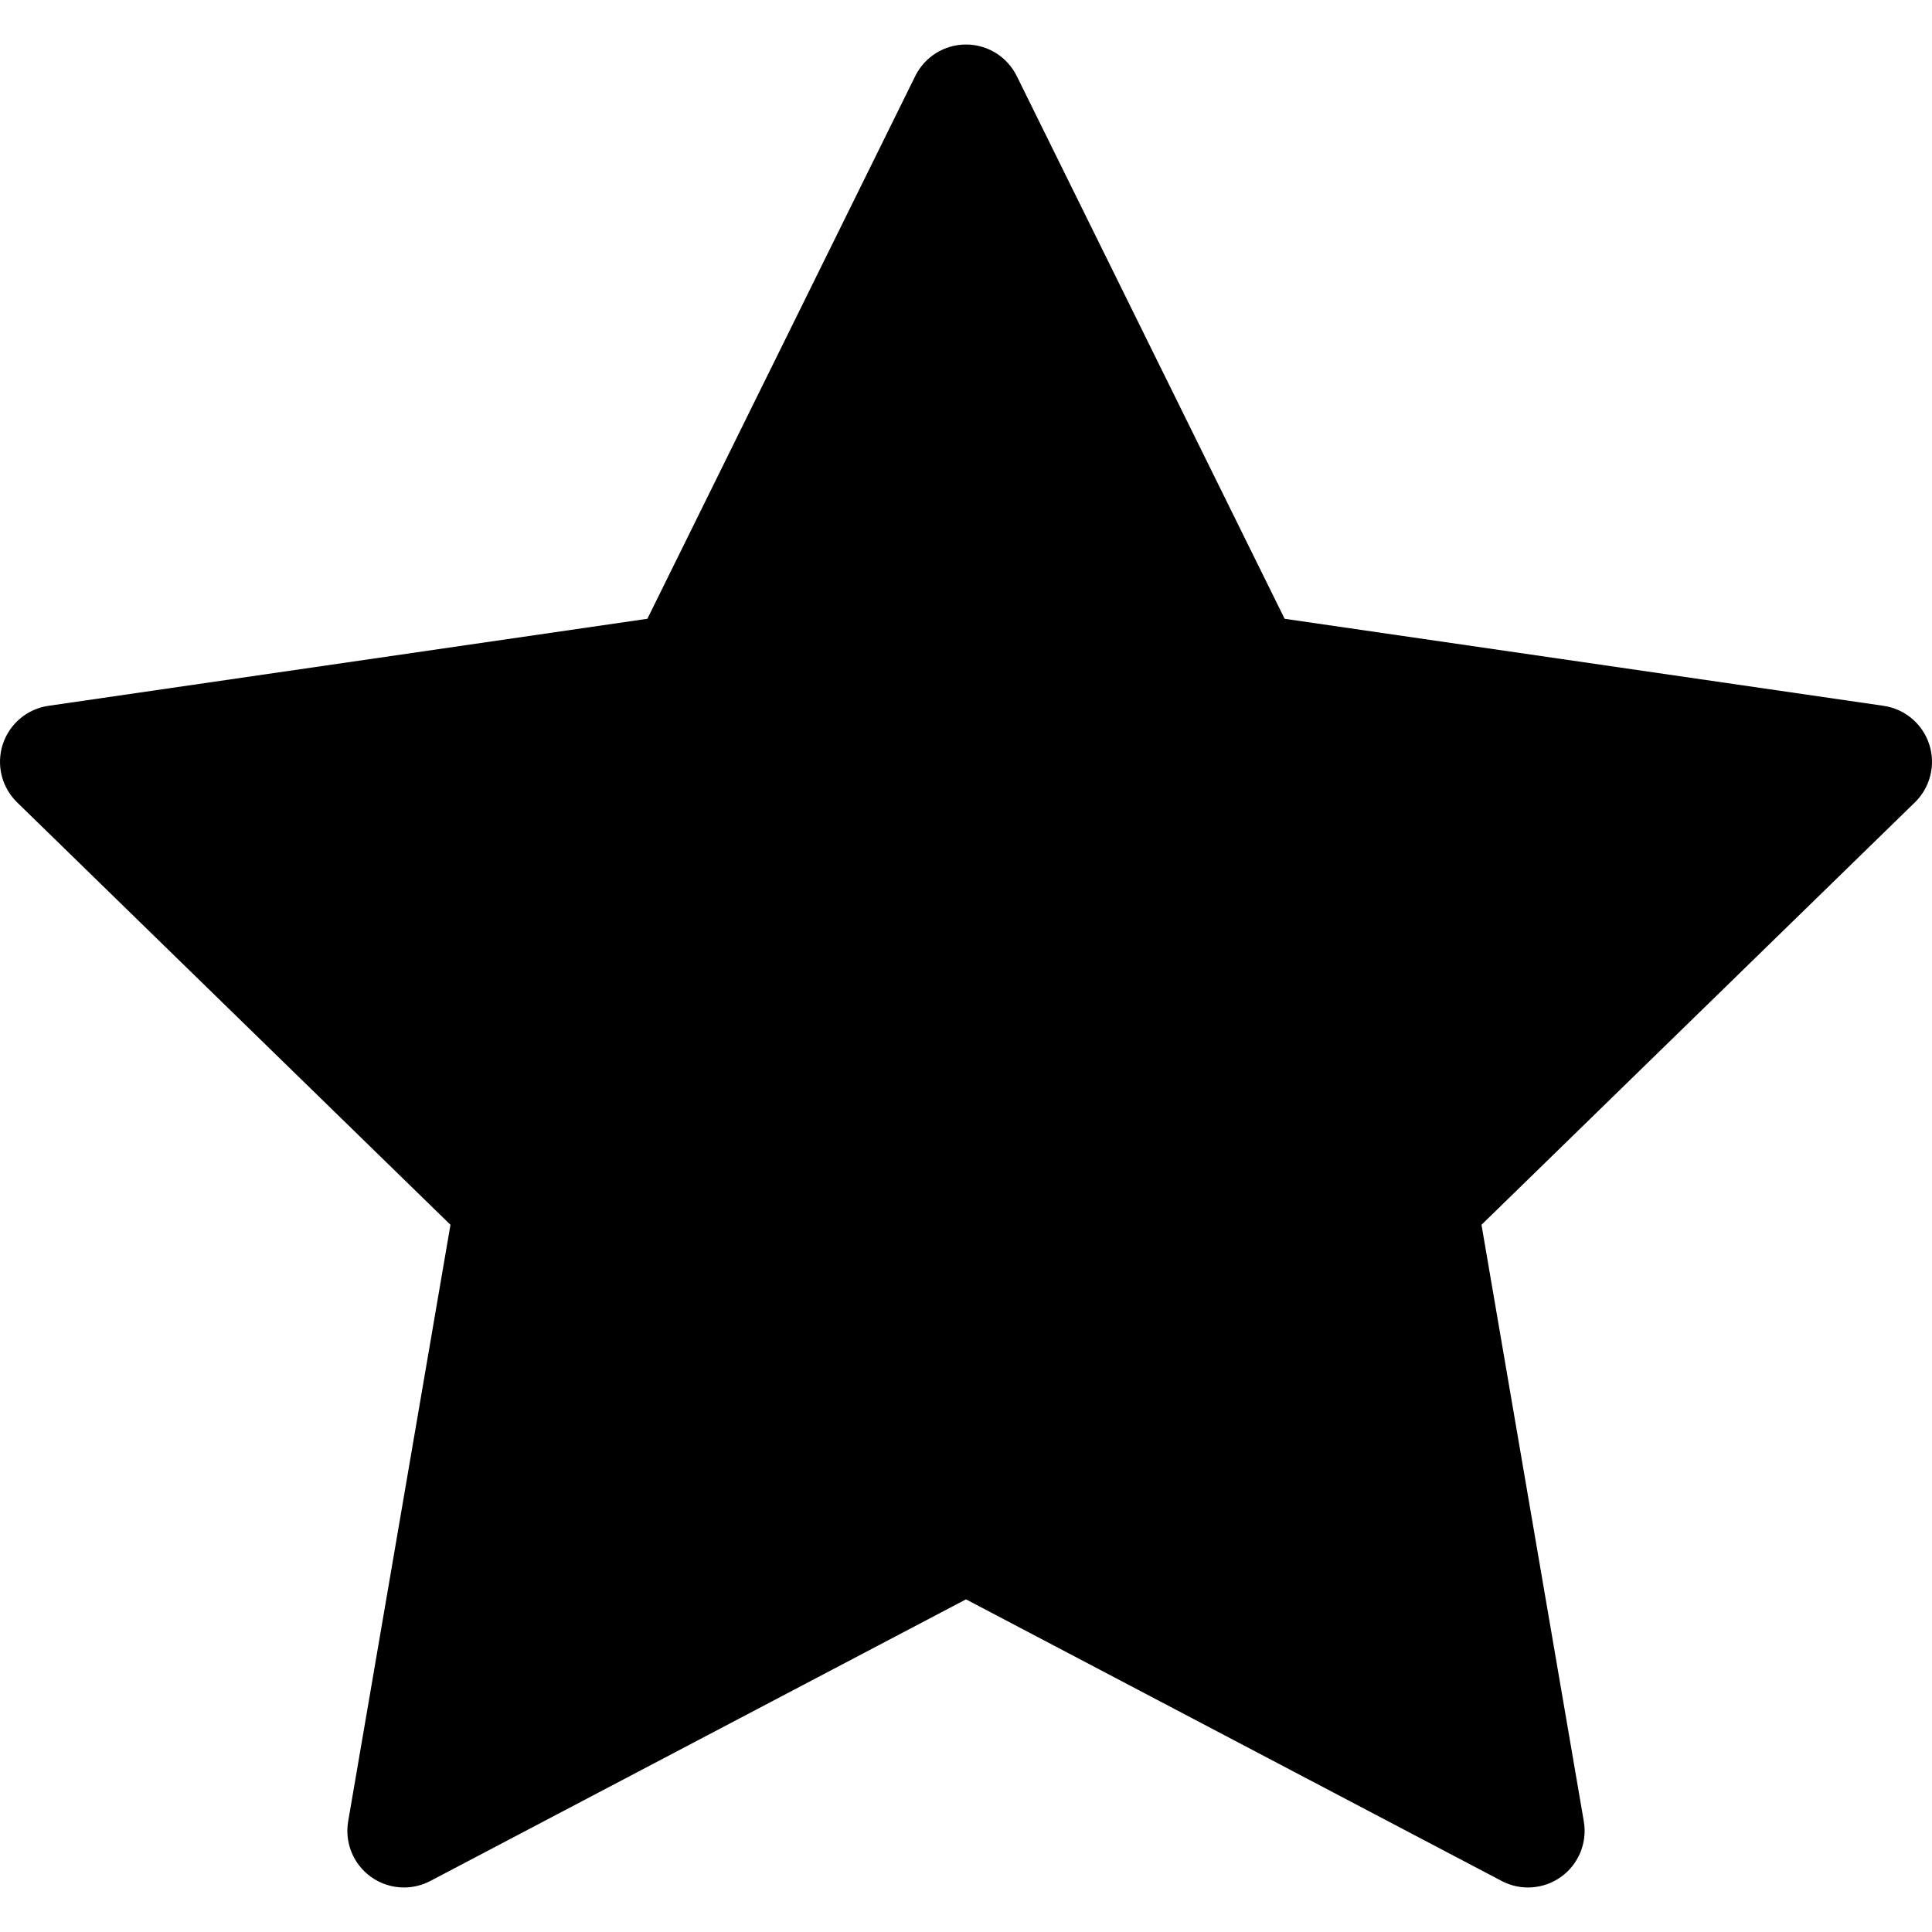
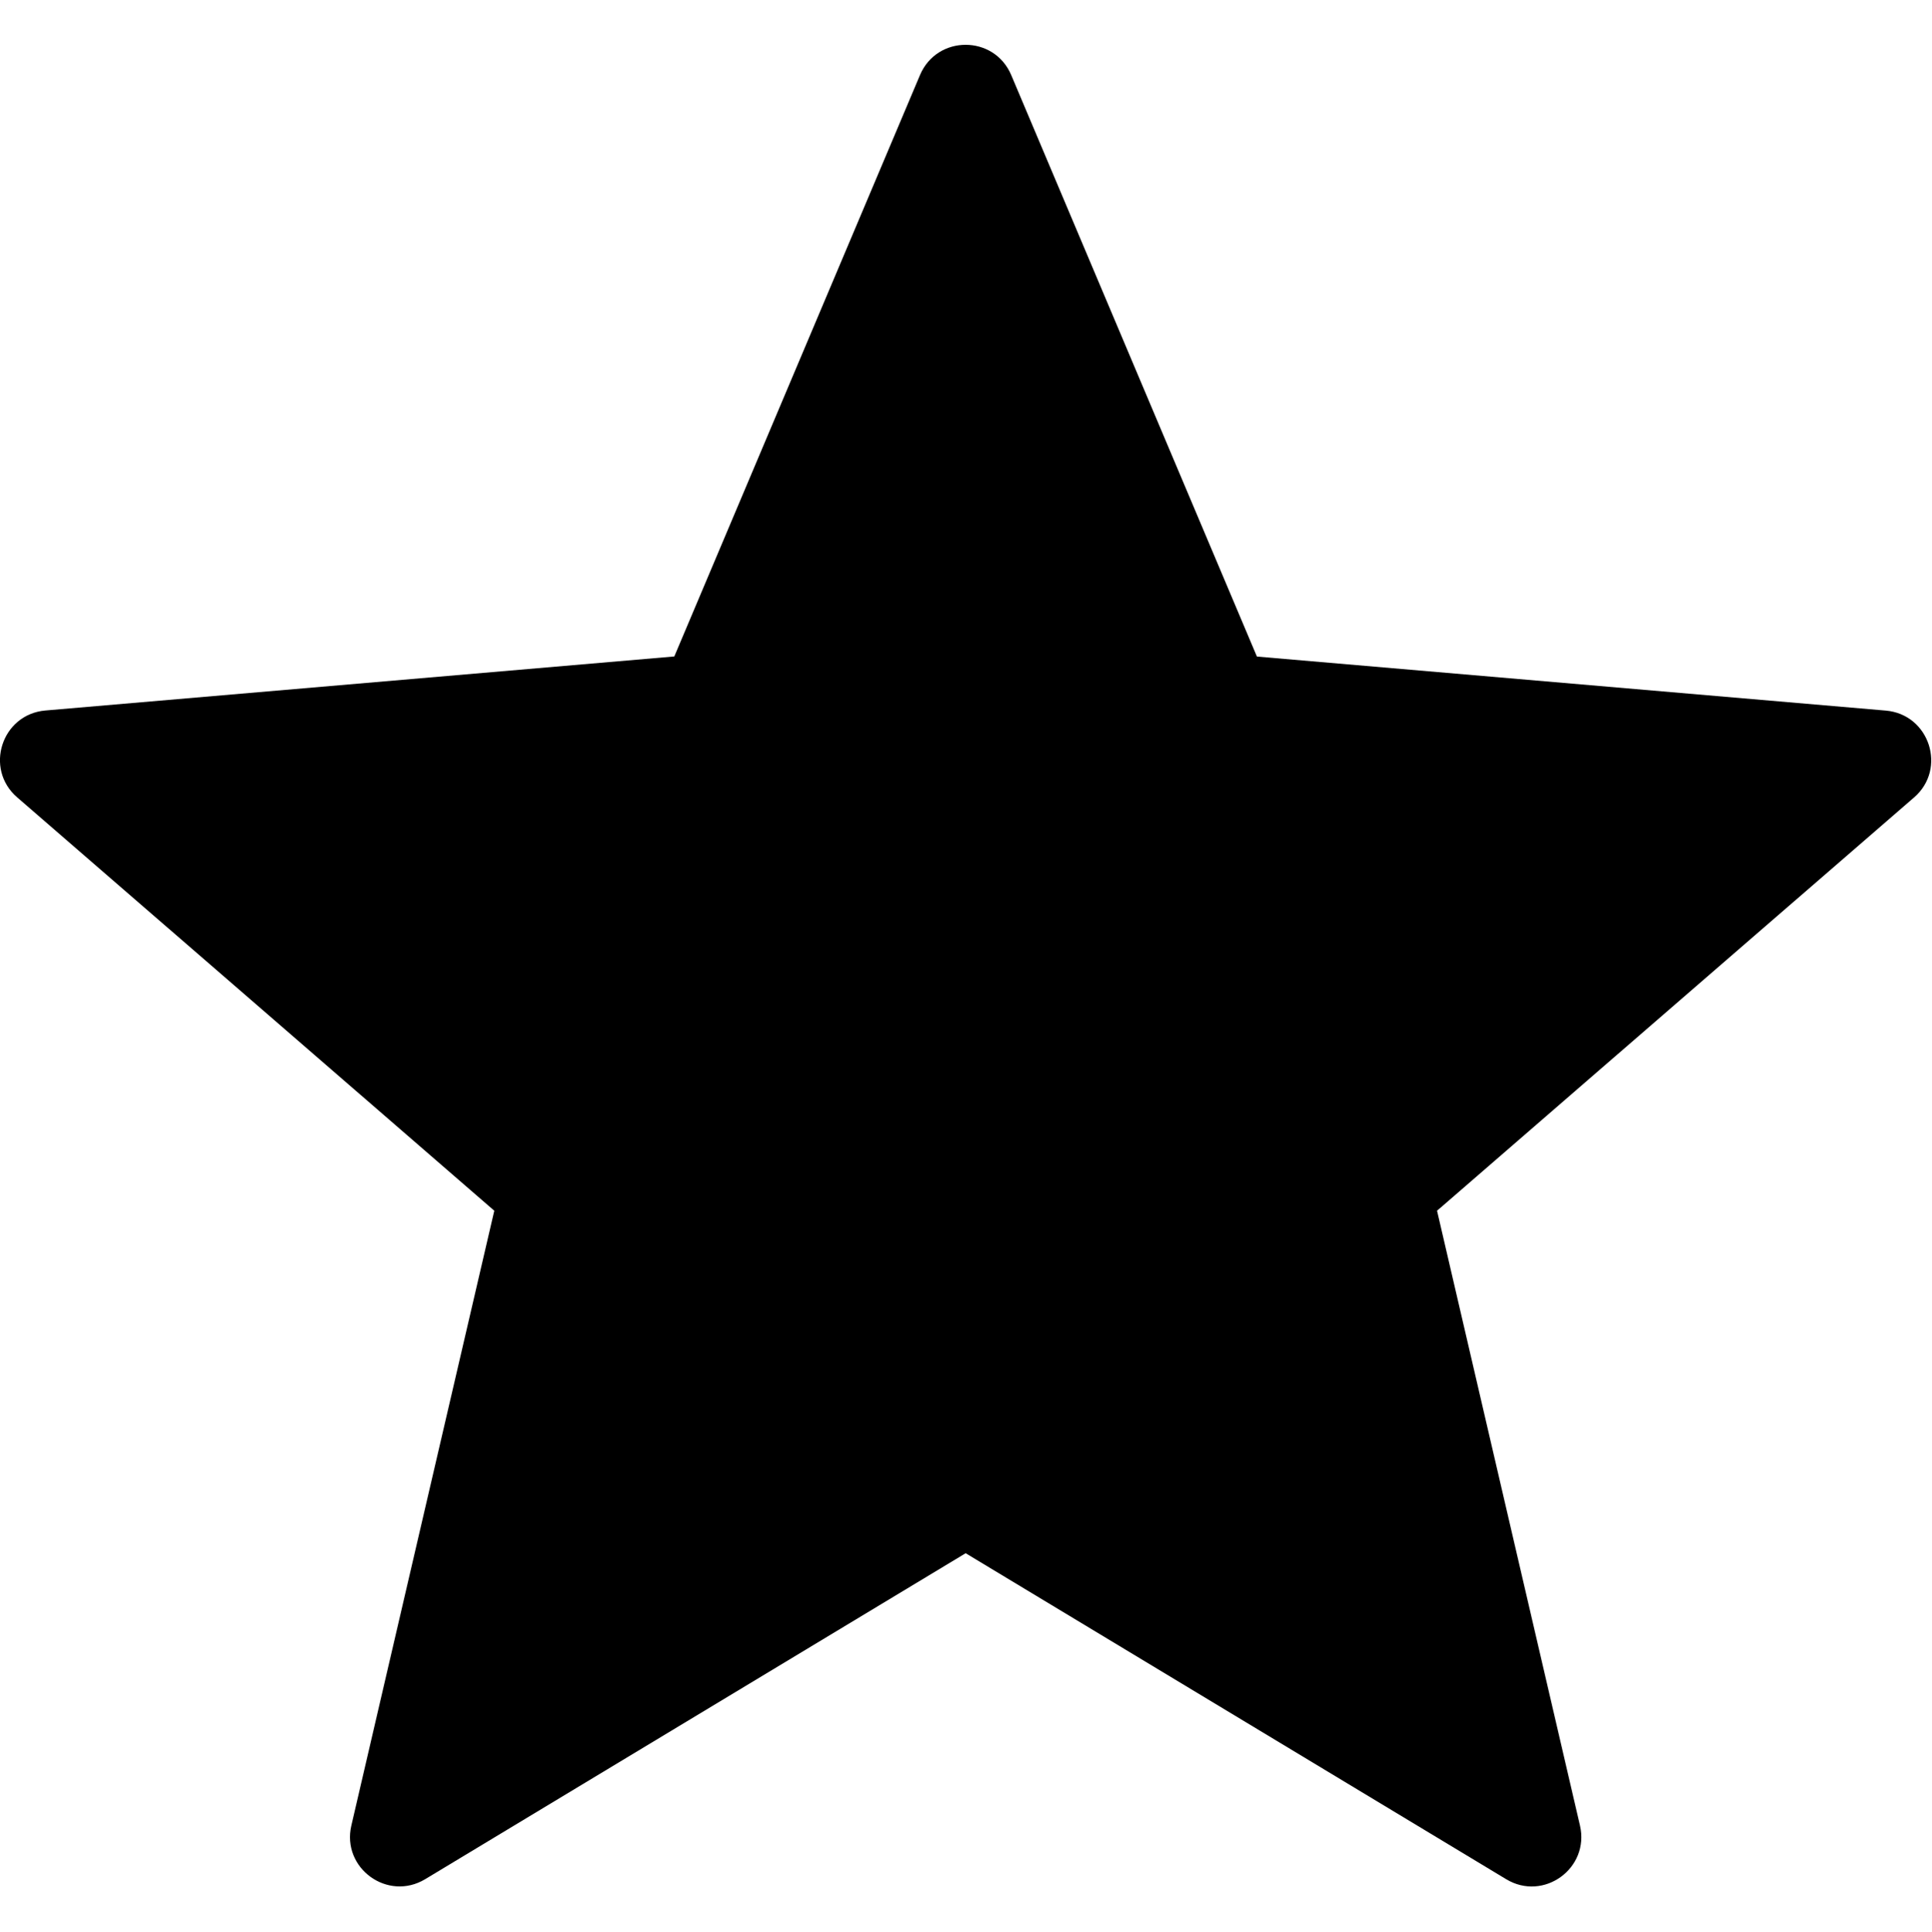
- <svg xmlns="http://www.w3.org/2000/svg" version="1.1" id="Capa_1" x="0px" y="0px" viewBox="0 0 512.002 512.002" style="enable-background:new 0 0 512.002 512.002;" xml:space="preserve">
+ <svg xmlns="http://www.w3.org/2000/svg" version="1.1" viewBox="0 0 19.481 19.481" enable-background="new 0 0 19.481 19.481">
  <g>
-     <g>
-       <path d="M511.267,197.258c-1.764-5.431-6.457-9.389-12.107-10.209l-158.723-23.065L269.452,20.157    c-2.526-5.12-7.741-8.361-13.45-8.361c-5.71,0-10.924,3.241-13.451,8.361l-70.988,143.827l-158.72,23.065    c-5.649,0.82-10.344,4.778-12.108,10.208c-1.765,5.431-0.293,11.392,3.796,15.377l114.848,111.954L92.271,482.671    c-0.966,5.628,1.348,11.314,5.967,14.671c2.613,1.898,5.708,2.864,8.818,2.864c2.388,0,4.784-0.569,6.978-1.723l141.967-74.638    l141.961,74.637c5.055,2.657,11.178,2.215,15.797-1.141c4.619-3.356,6.934-9.044,5.969-14.672l-27.117-158.081l114.861-111.955    C511.56,208.649,513.033,202.688,511.267,197.258z" />
-     </g>
+     <path d="m10.201,.758l2.478,5.865 6.344,.545c0.44,0.038 0.619,0.587 0.285,0.876l-4.812,4.169 1.442,6.202c0.1,0.431-0.367,0.77-0.745,0.541l-5.452-3.288-5.452,3.288c-0.379,0.228-0.845-0.111-0.745-0.541l1.442-6.202-4.813-4.17c-0.334-0.289-0.156-0.838 0.285-0.876l6.344-.545 2.478-5.864c0.172-0.408 0.749-0.408 0.921,0z" />
  </g>
-   <g>
- </g>
-   <g>
- </g>
-   <g>
- </g>
-   <g>
- </g>
-   <g>
- </g>
-   <g>
- </g>
-   <g>
- </g>
-   <g>
- </g>
-   <g>
- </g>
-   <g>
- </g>
-   <g>
- </g>
-   <g>
- </g>
-   <g>
- </g>
-   <g>
- </g>
-   <g>
- </g>
</svg>
